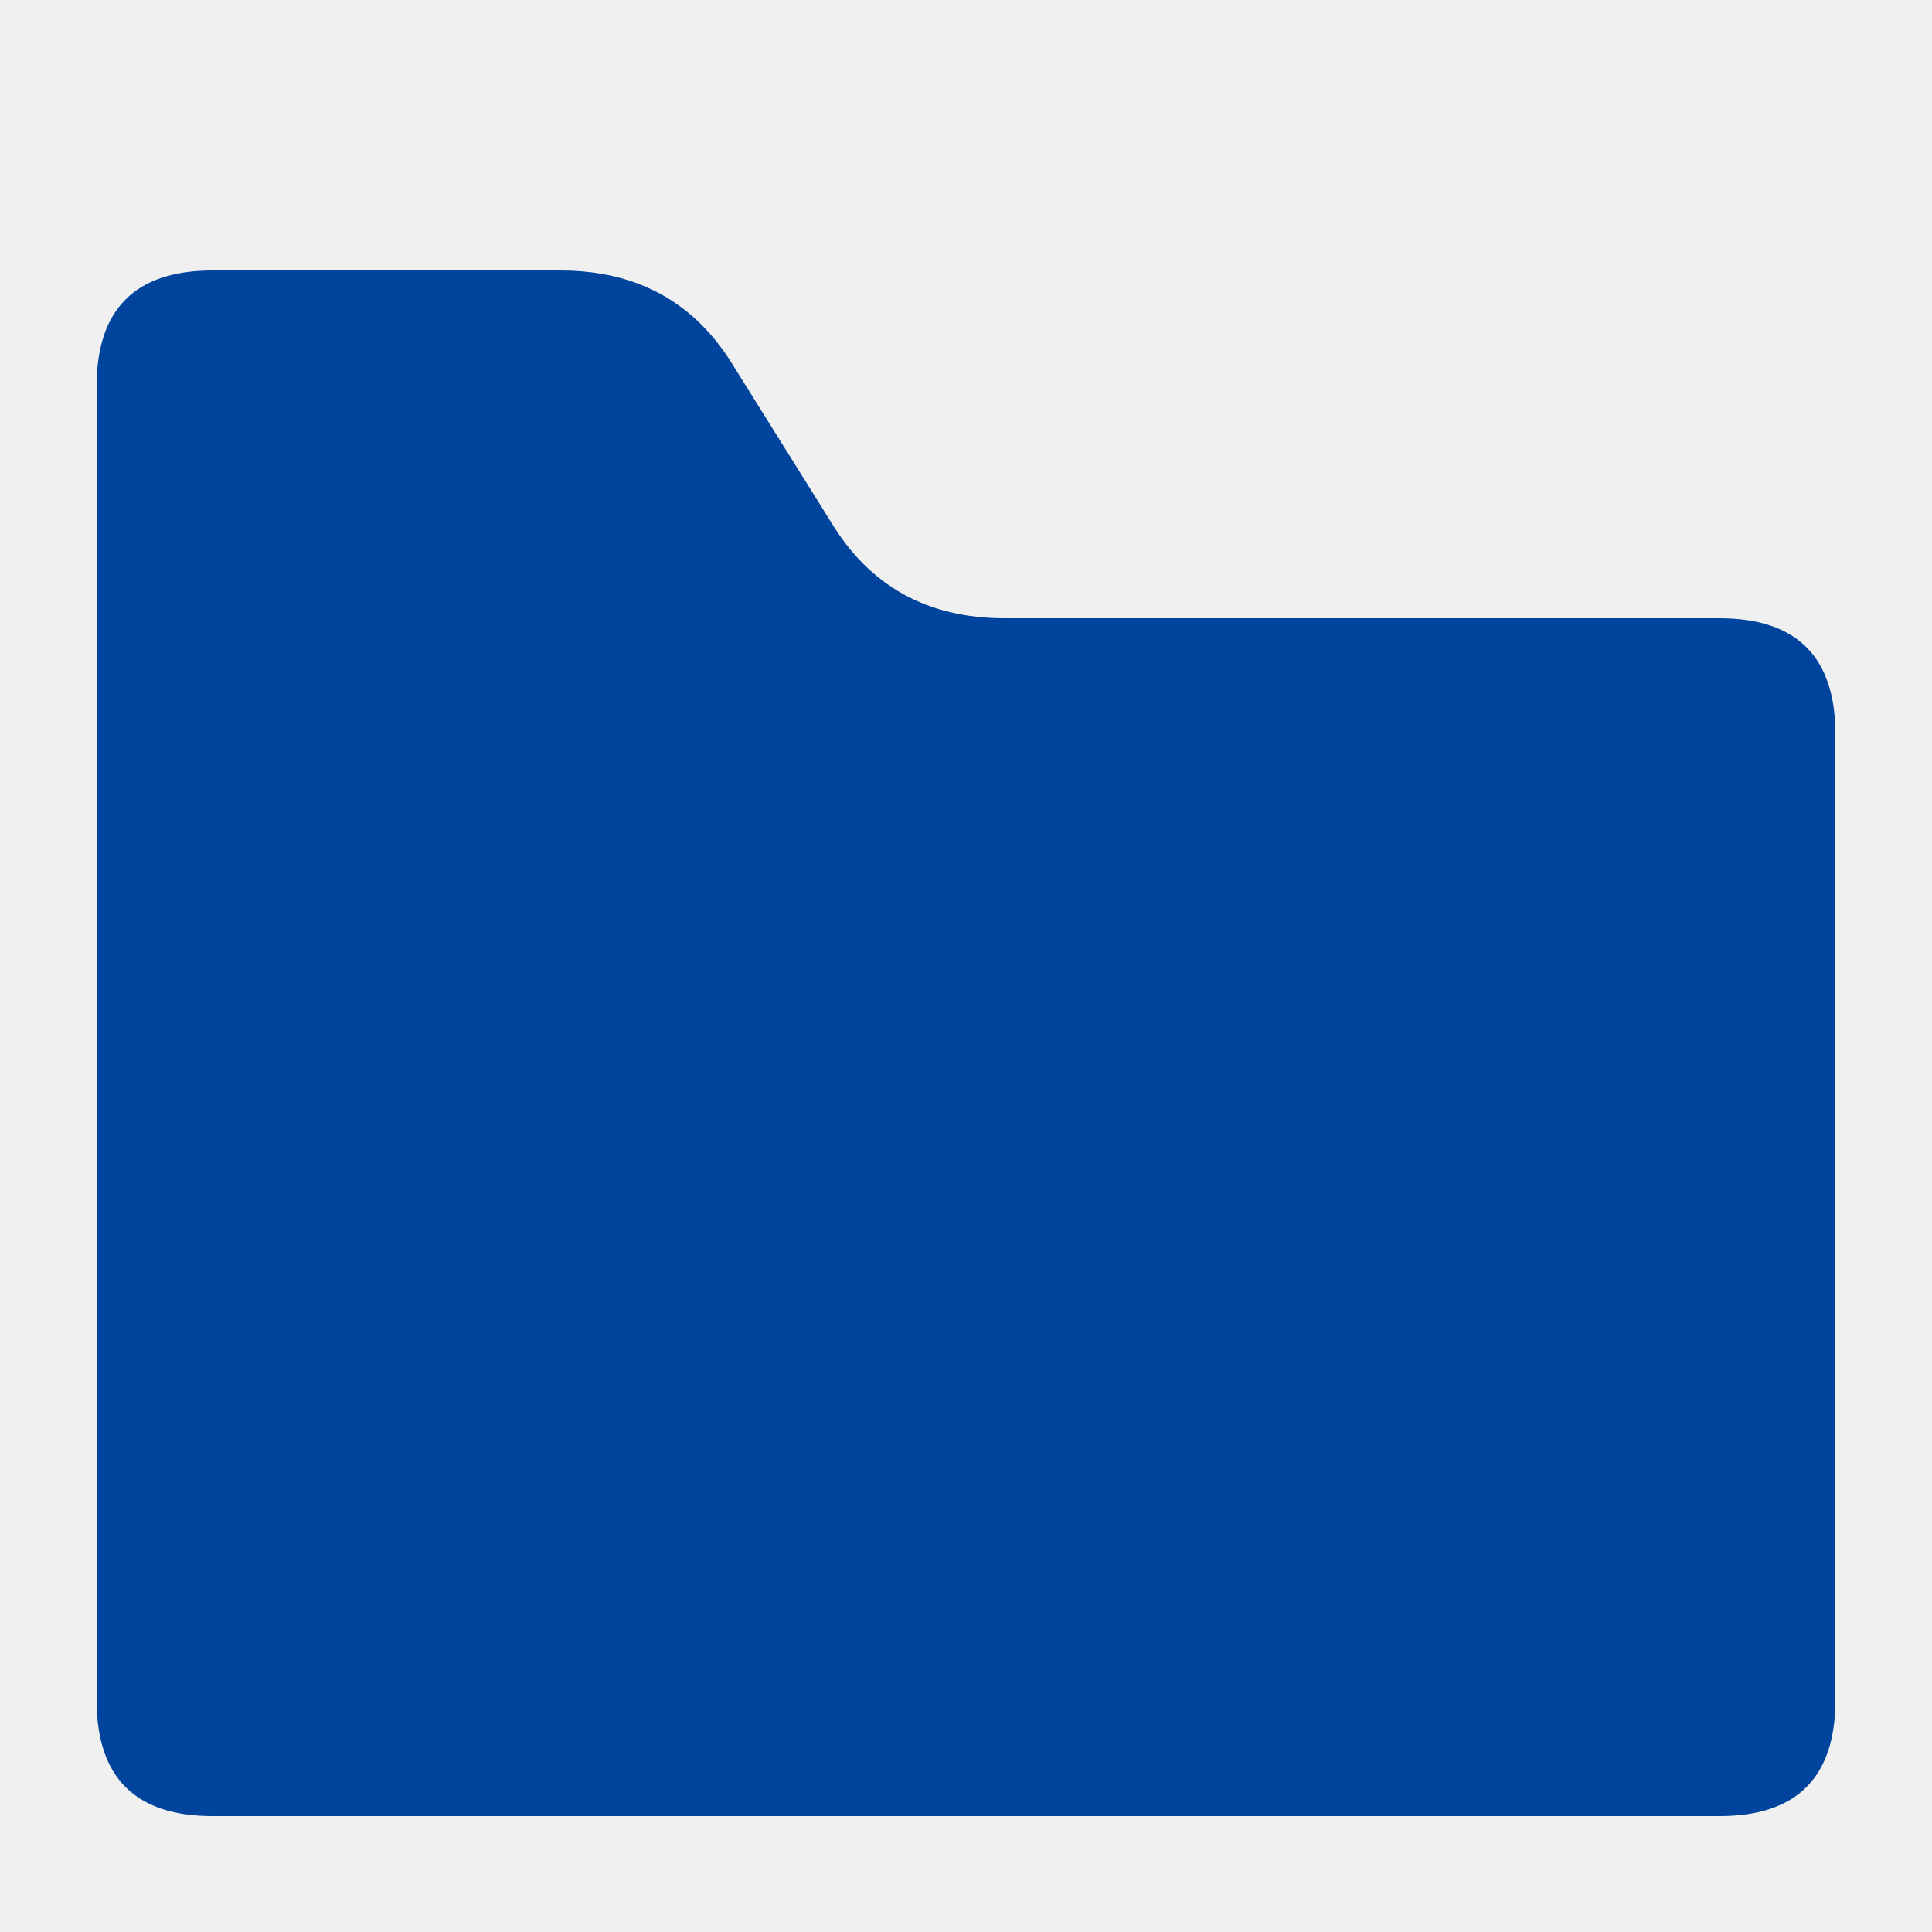
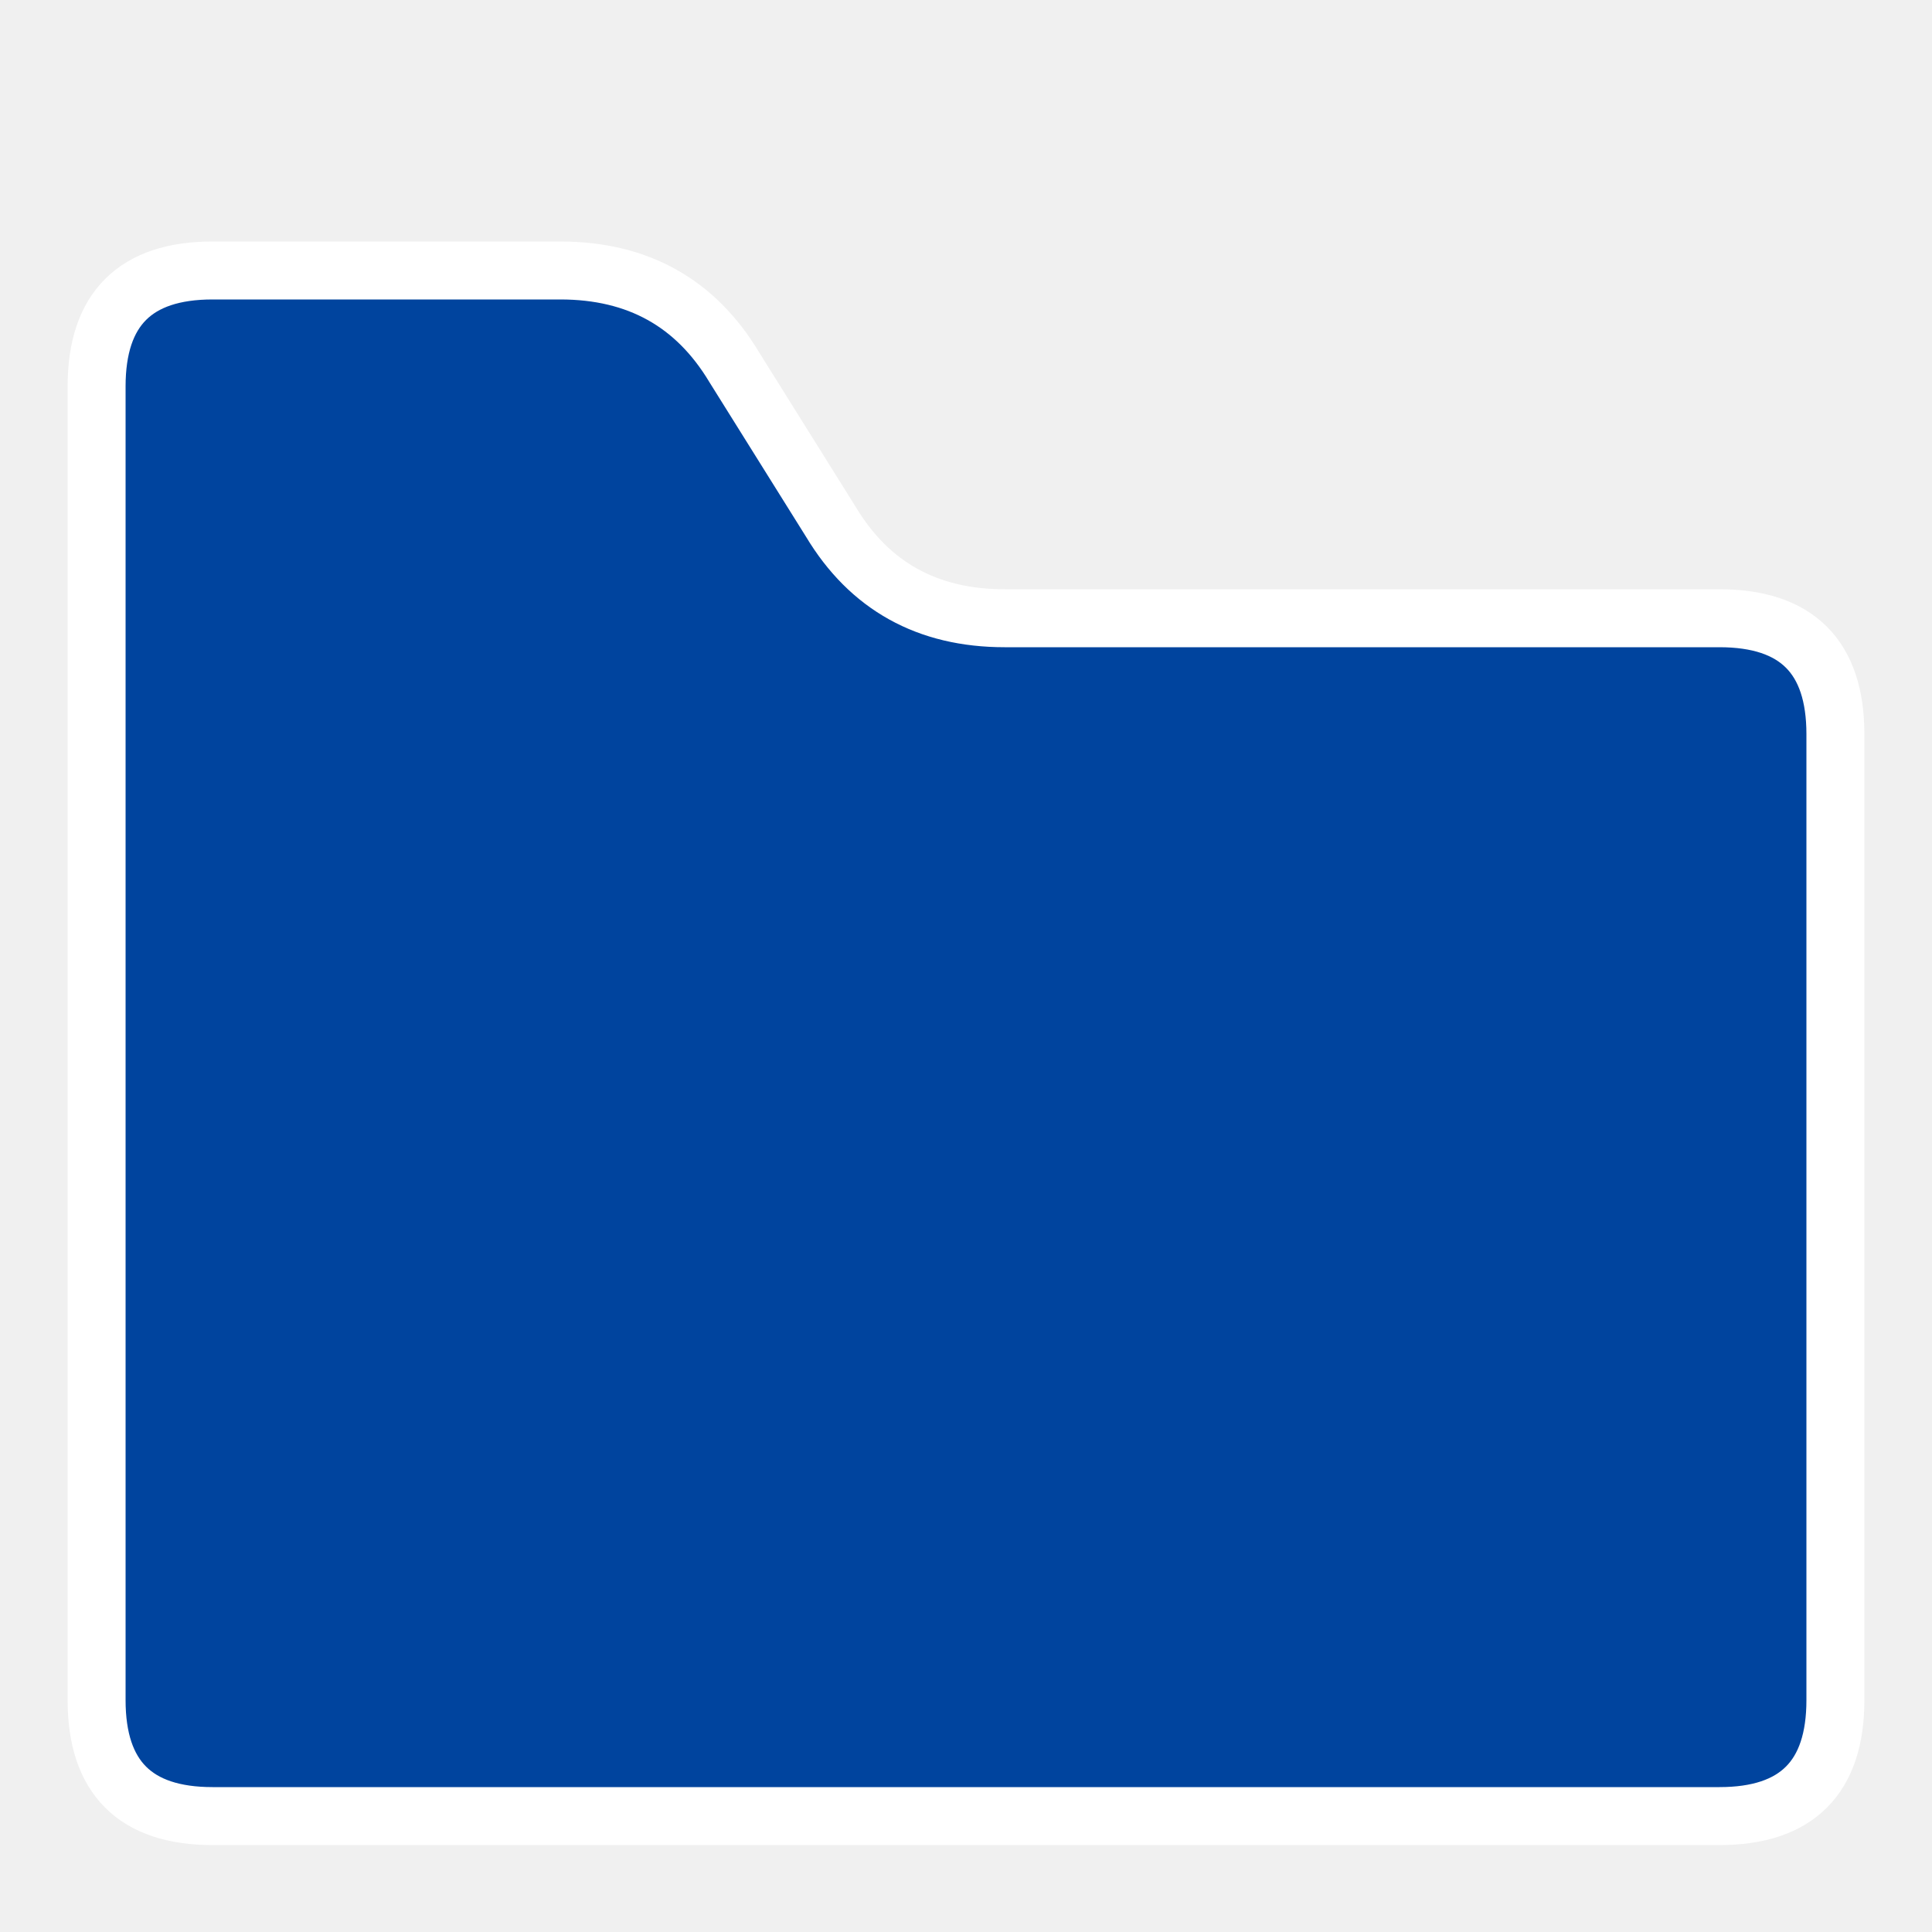
<svg xmlns="http://www.w3.org/2000/svg" viewBox="0 0 100 100">
-   <path fill="#00449E" d="M5,38 L5,88 Q5,94 11,94 L89,94 Q95,94 95,88 L95,38 Q95,32 89,32 L52,32 Q46,32 43,27 L38,19 Q35,14 29,14 L11,14 Q5,14 5,20 L5,38 Z" />
+   <path fill="#00449E" stroke="white" stroke-width="3" stroke-linejoin="round" d="M5,38 L5,88 Q5,94 11,94 L89,94 Q95,94 95,88 L95,38 Q95,32 89,32 L52,32 Q46,32 43,27 L38,19 Q35,14 29,14 L11,14 Q5,14 5,20 L5,38 Z" />
</svg>
